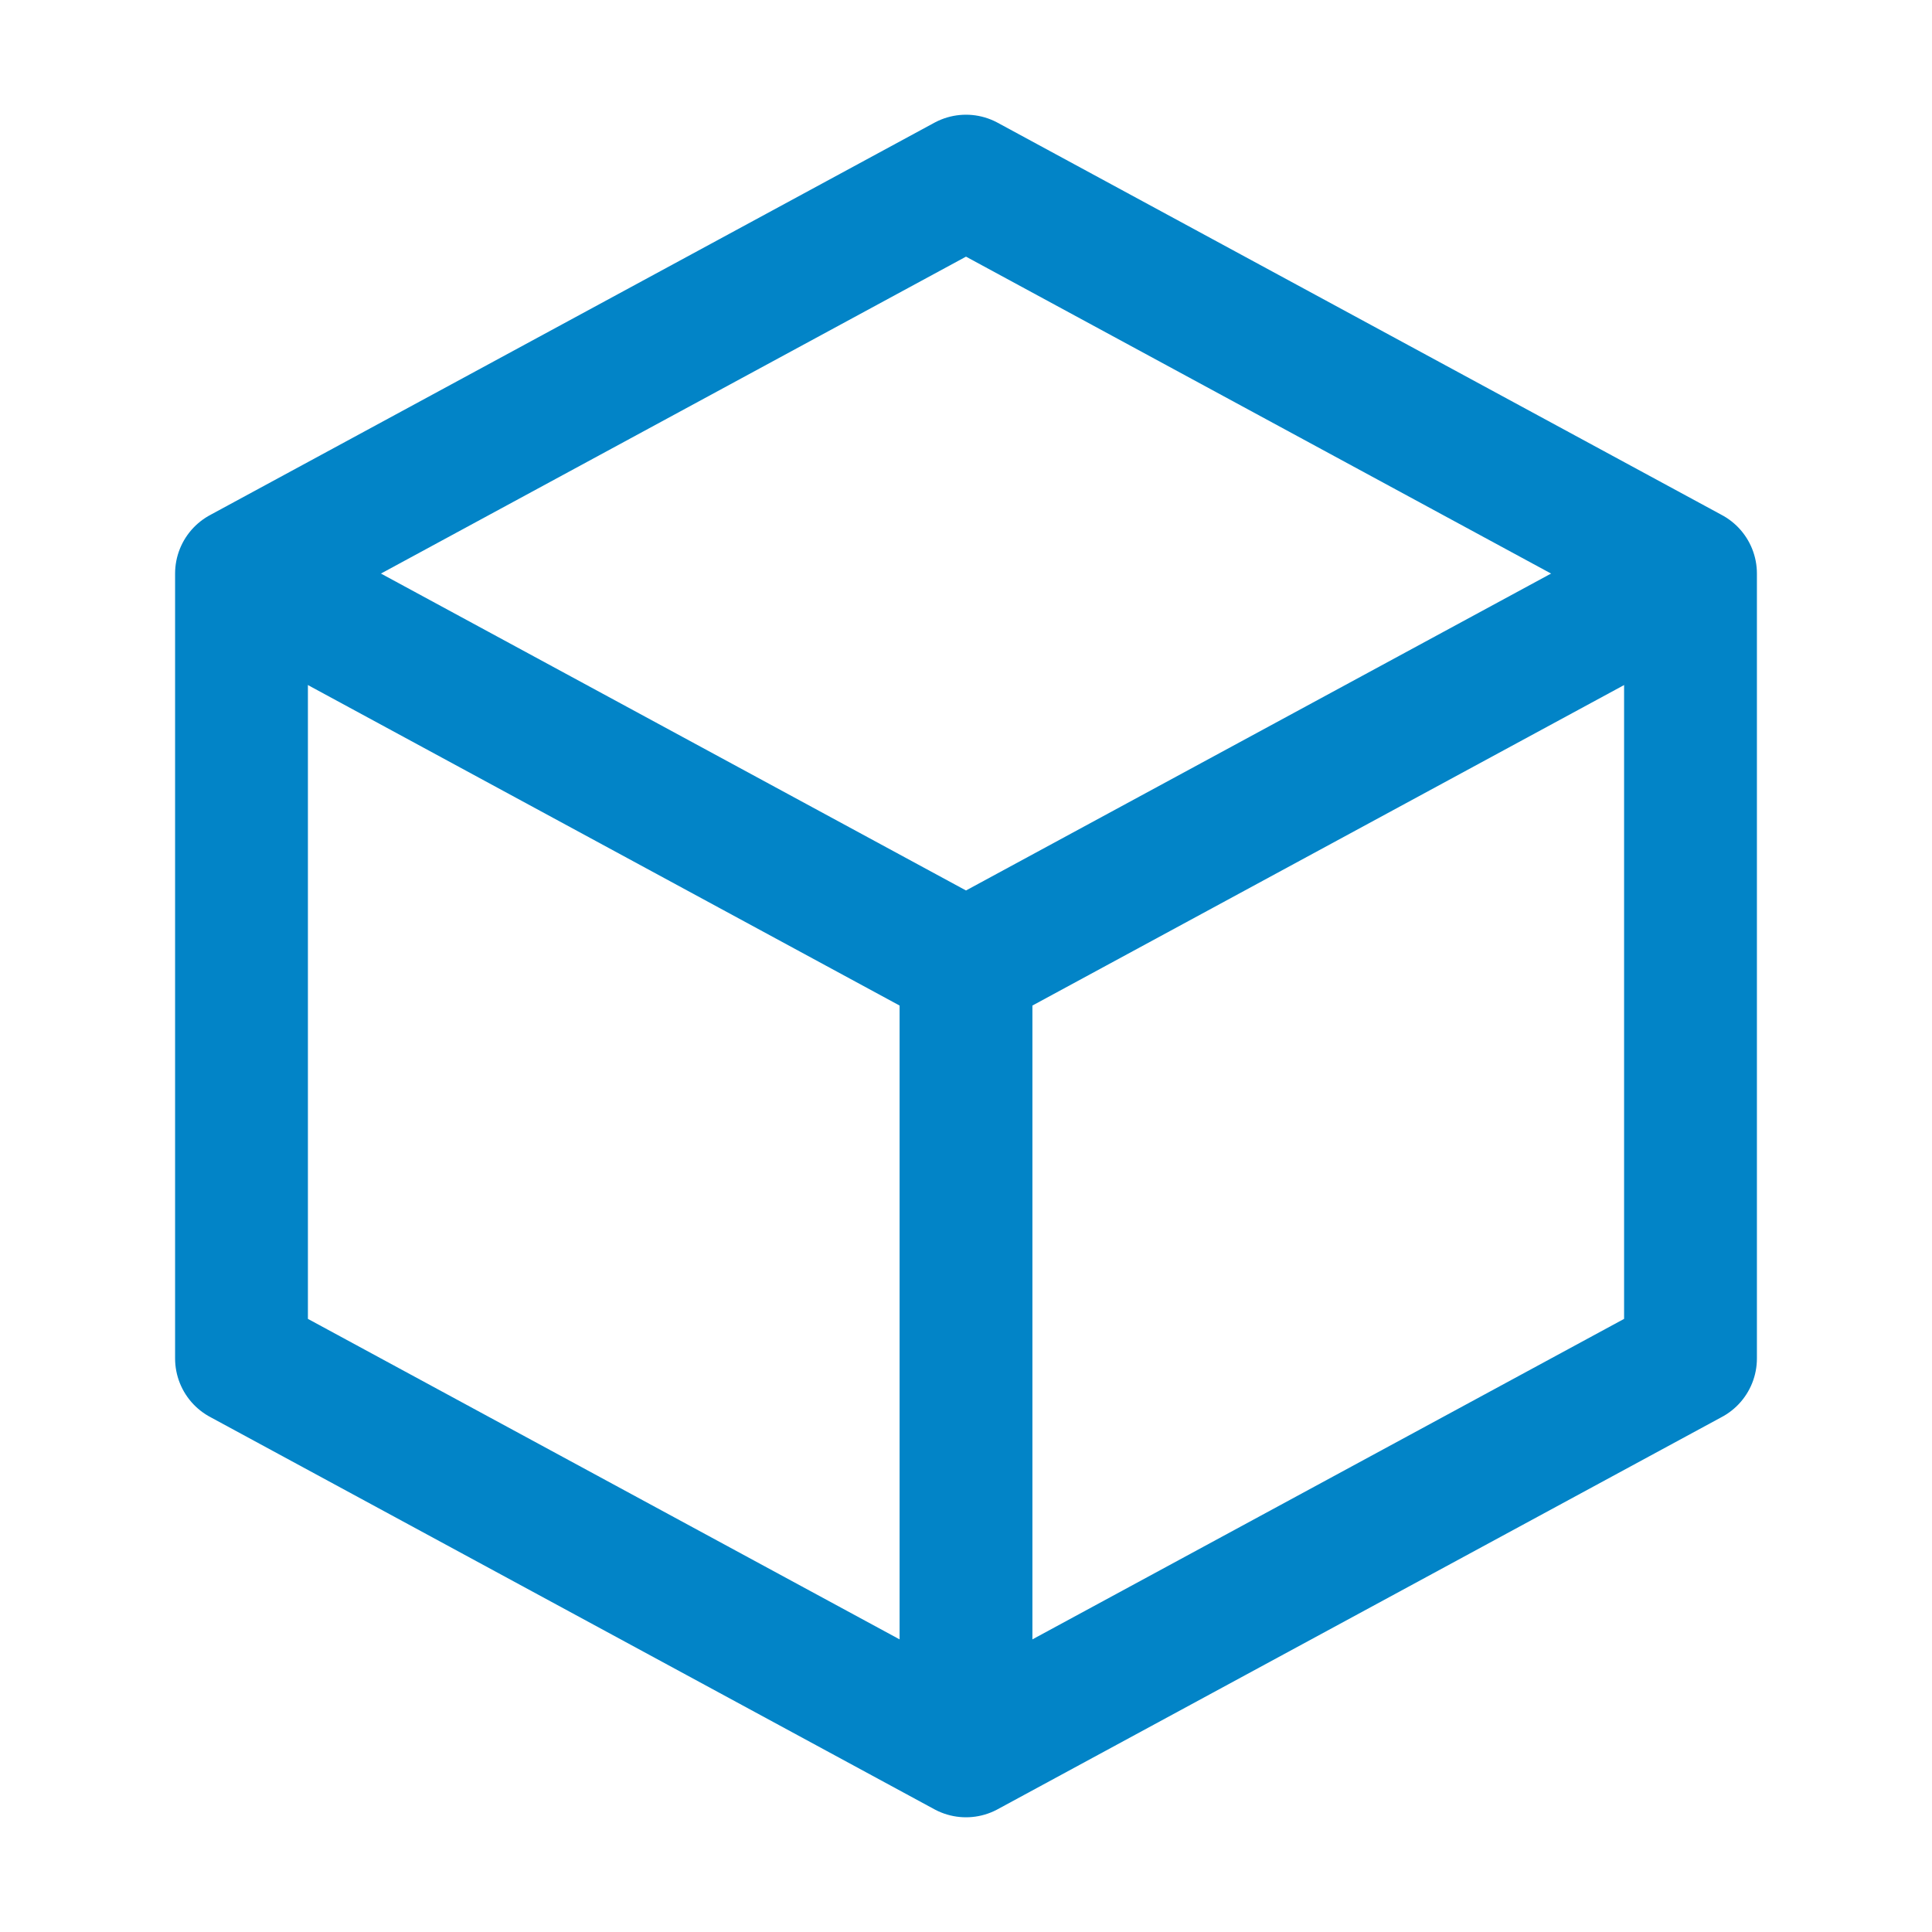
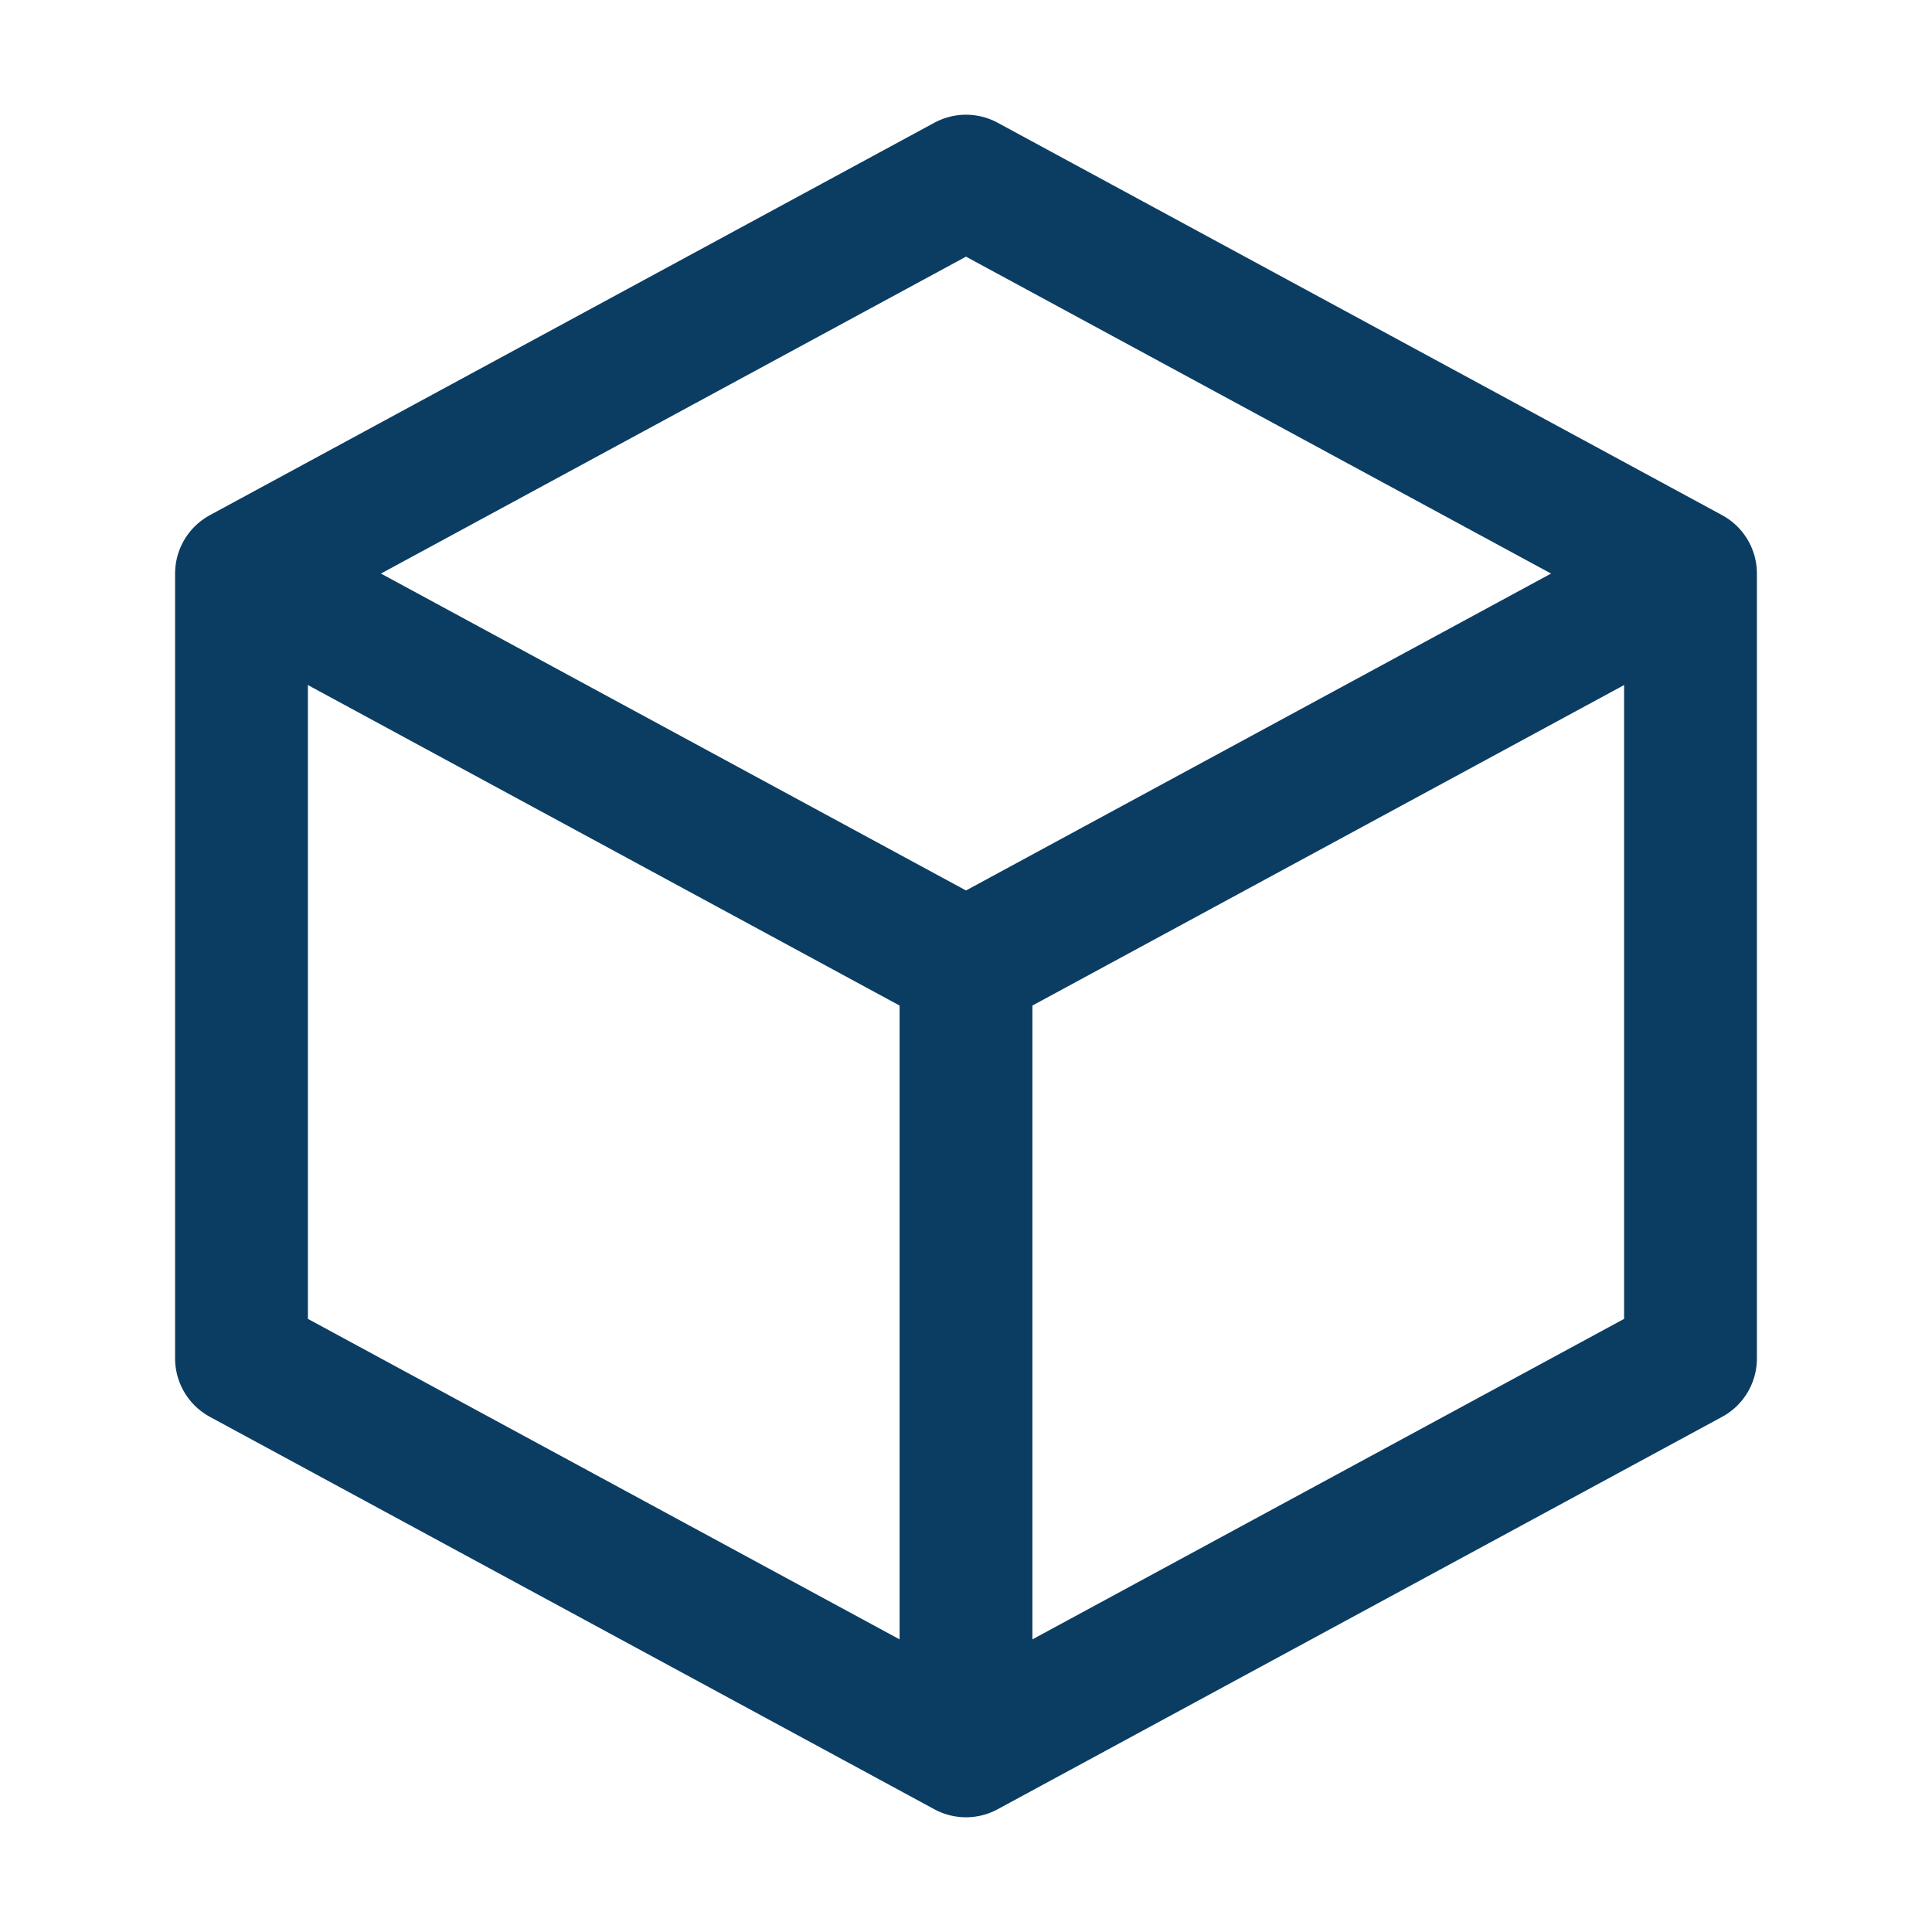
<svg xmlns="http://www.w3.org/2000/svg" viewBox="0 0 32 32" aria-hidden="true">
-   <path d="M16 3 4 9.5v13L16 29l12-6.5v-13z" fill="none" stroke="#0284c7" stroke-width="2.2" stroke-linejoin="round" />
-   <path d="M4 9.5 16 16l12-6.5M16 16v13" fill="none" stroke="#0284c7" stroke-width="2.2" stroke-linejoin="round" />
+   <path d="M16 3 4 9.5v13L16 29l12-6.5v-13z" fill="none" stroke="#0b3d63" stroke-width="2.2" stroke-linejoin="round" />
+   <path d="M4 9.5 16 16l12-6.5M16 16v13" fill="none" stroke="#0b3d63" stroke-width="2.2" stroke-linejoin="round" />
</svg>
